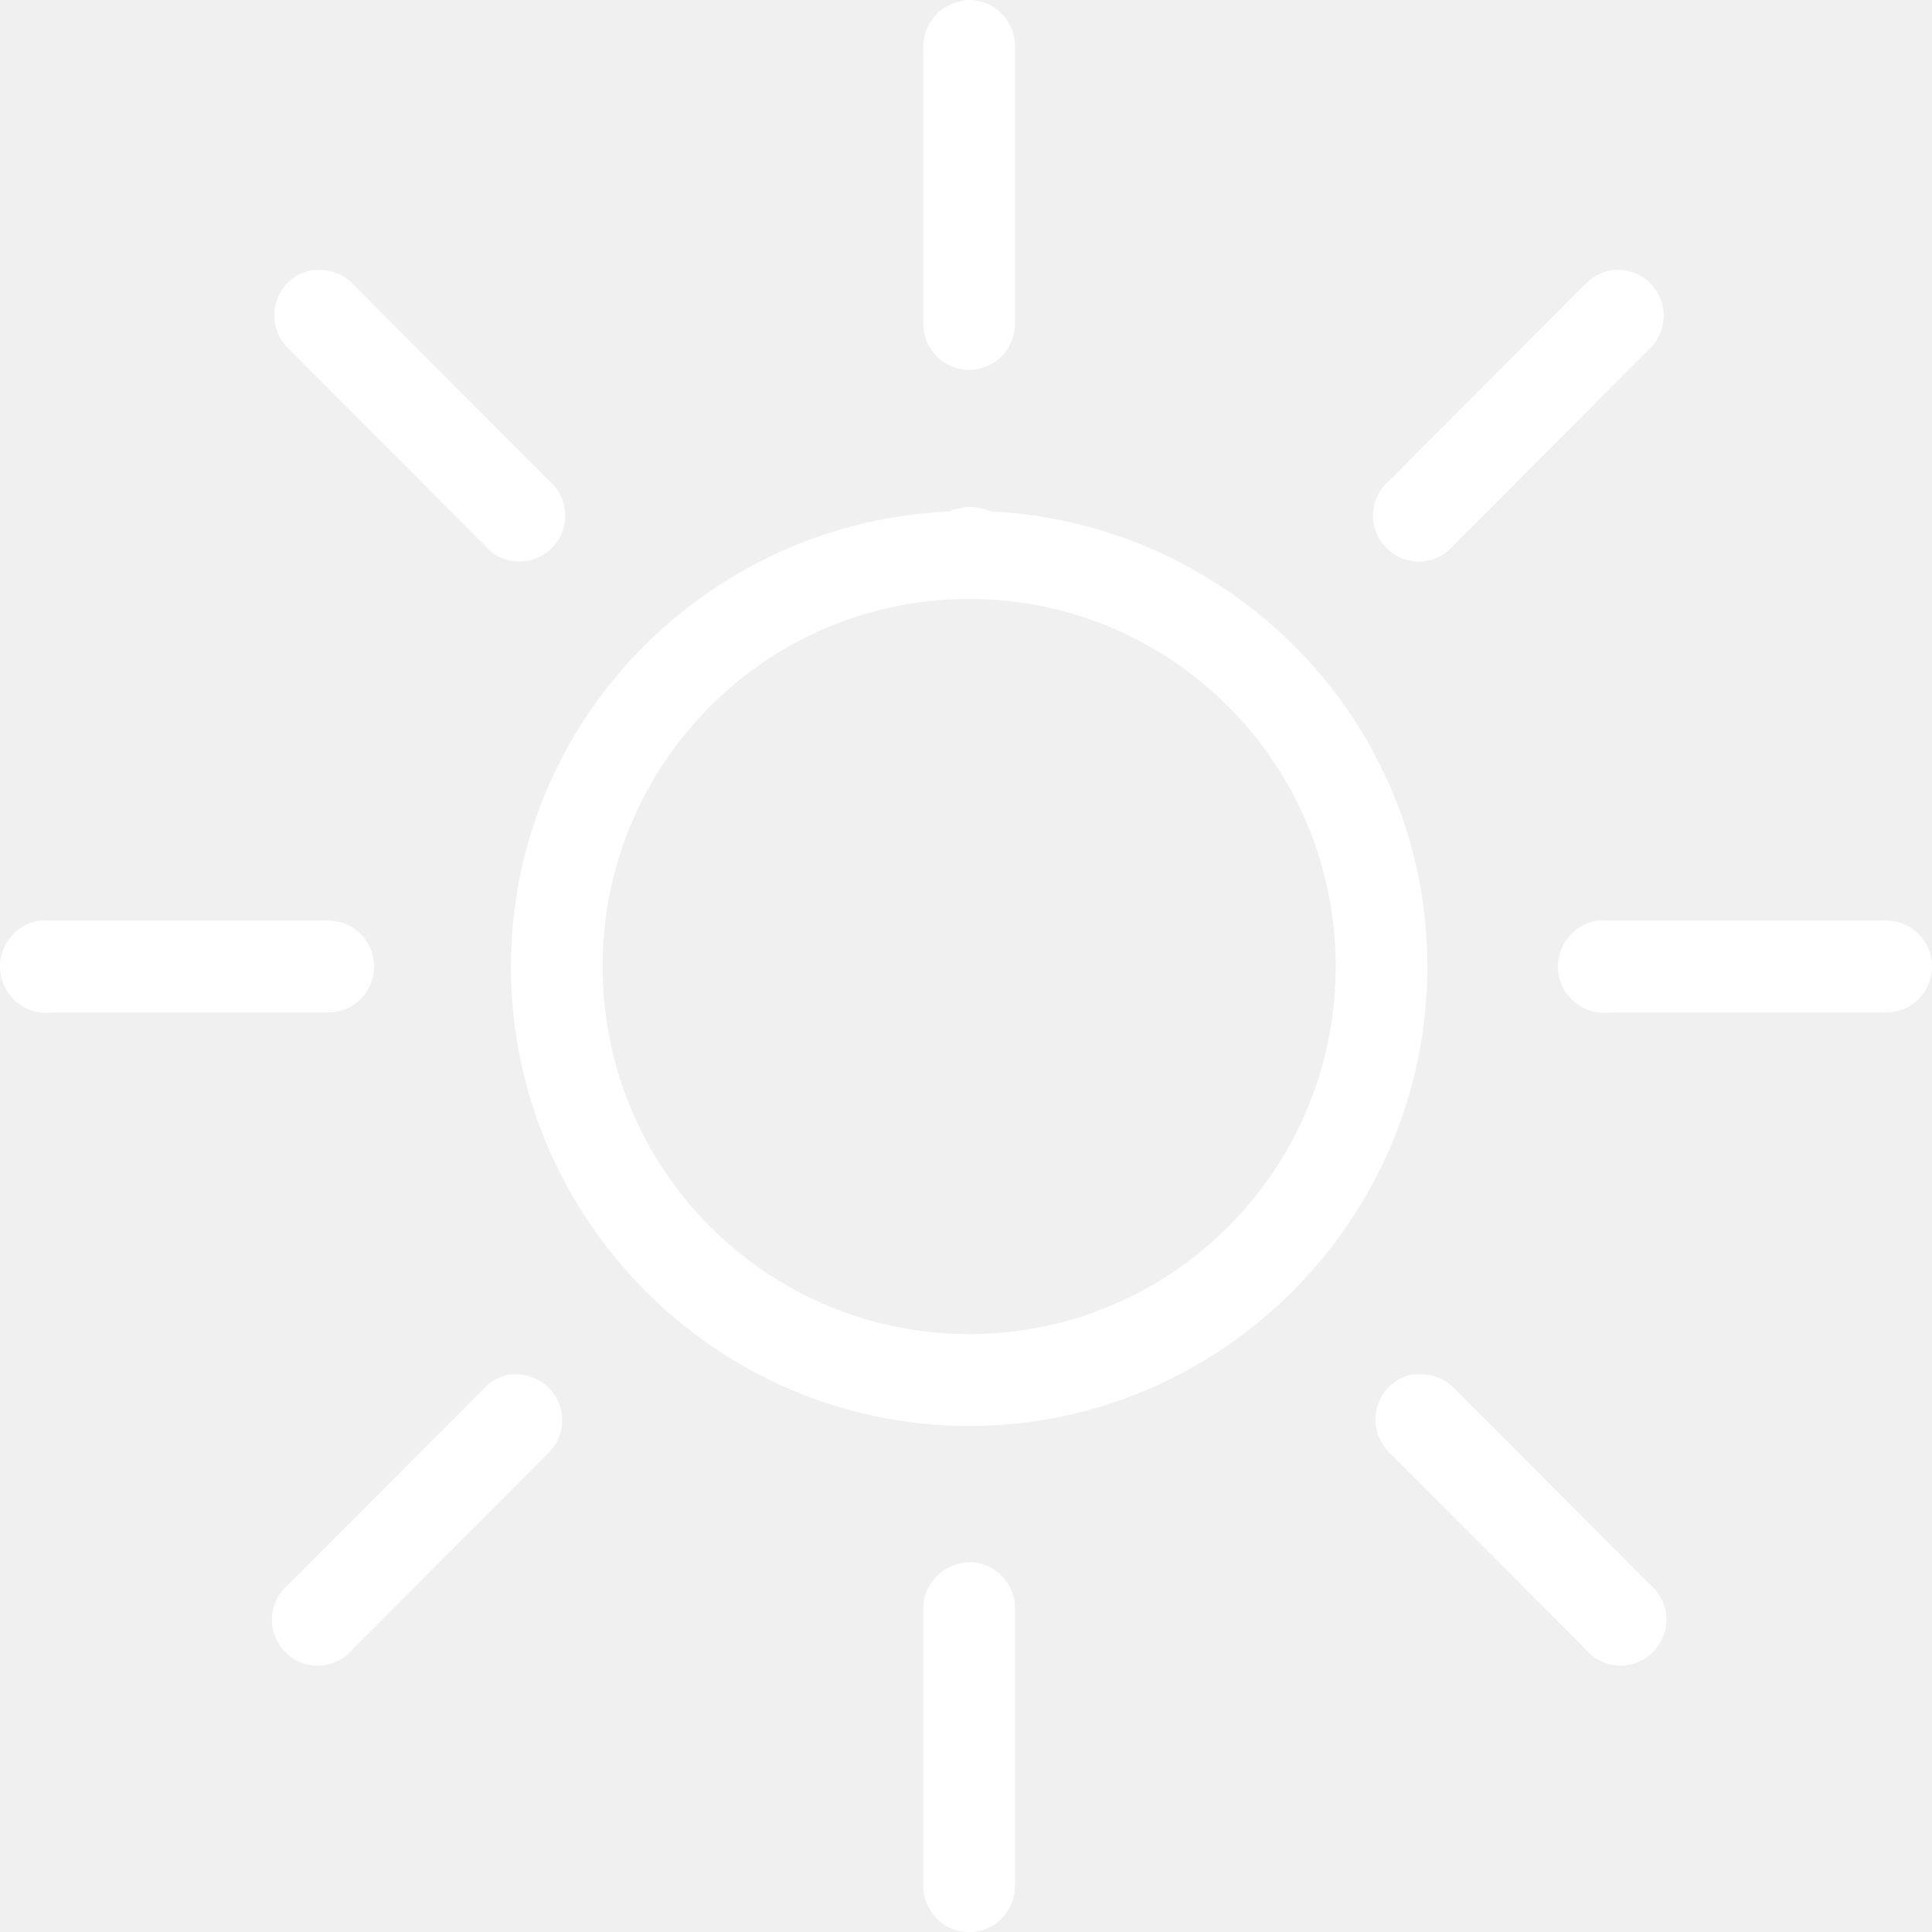
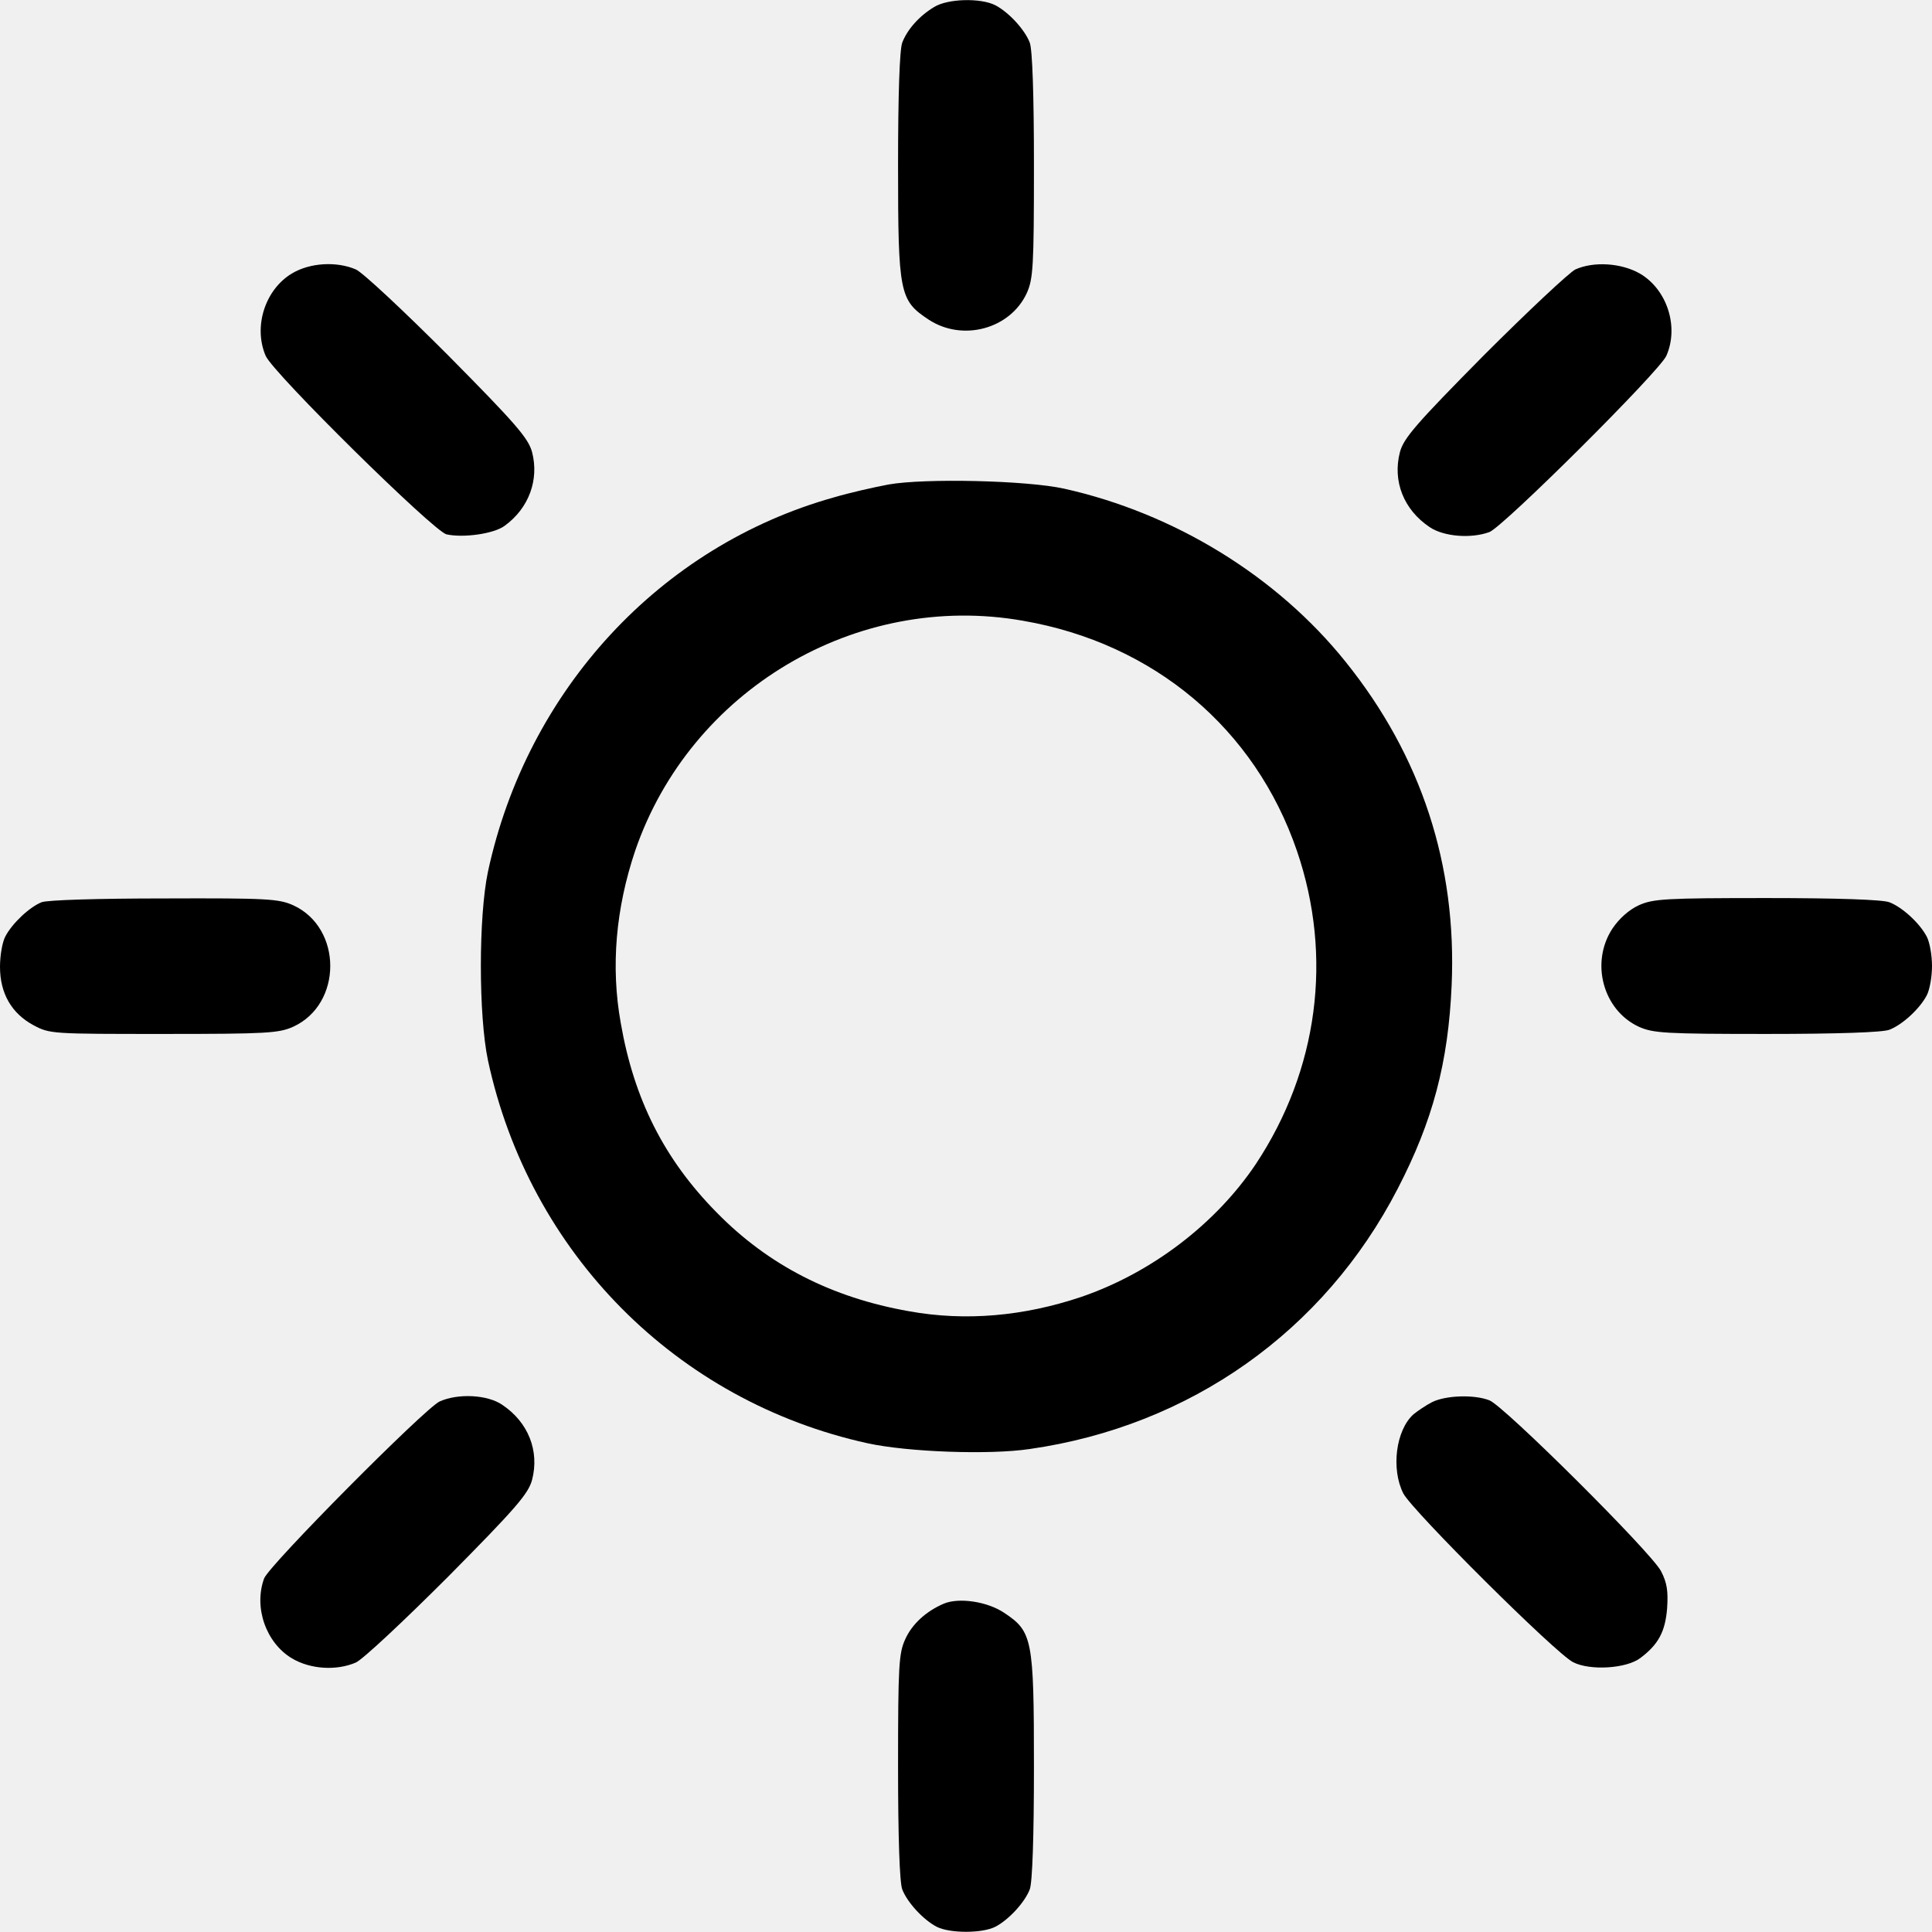
- <svg xmlns="http://www.w3.org/2000/svg" width="50" height="50" viewBox="0 0 50 50" fill="none">
-   <path d="M24.97 0.005C24.919 0.015 24.868 0.029 24.822 0.043C24.271 0.168 23.881 0.665 23.895 1.232V8.366C23.891 8.793 24.113 9.193 24.484 9.411C24.854 9.625 25.308 9.625 25.679 9.411C26.049 9.193 26.272 8.793 26.267 8.366V1.232C26.281 0.888 26.142 0.558 25.896 0.326C25.646 0.089 25.308 -0.027 24.97 0.005ZM8.072 6.991C7.627 7.07 7.271 7.395 7.145 7.827C7.02 8.264 7.15 8.728 7.479 9.035L12.519 14.088C12.806 14.441 13.264 14.604 13.709 14.502C14.149 14.4 14.497 14.051 14.599 13.61C14.7 13.164 14.538 12.704 14.186 12.416L9.147 7.363C8.901 7.098 8.544 6.963 8.183 6.991C8.146 6.991 8.109 6.991 8.072 6.991ZM41.72 6.991C41.451 7.028 41.201 7.163 41.016 7.363L35.976 12.416C35.624 12.704 35.462 13.164 35.564 13.61C35.666 14.051 36.013 14.4 36.453 14.502C36.898 14.604 37.356 14.441 37.644 14.088L42.684 9.035C43.054 8.682 43.161 8.129 42.943 7.665C42.721 7.196 42.23 6.926 41.72 6.991ZM24.97 13.122C24.933 13.132 24.896 13.146 24.859 13.159C24.785 13.164 24.711 13.178 24.637 13.197C24.623 13.211 24.613 13.22 24.599 13.234C18.309 13.503 13.223 18.64 13.223 25.013C13.223 31.558 18.555 36.904 25.081 36.904C31.608 36.904 36.94 31.558 36.94 25.013C36.94 18.664 31.895 13.545 25.637 13.234C25.595 13.234 25.568 13.197 25.526 13.197C25.405 13.15 25.28 13.127 25.155 13.122C25.132 13.122 25.104 13.122 25.081 13.122C25.044 13.122 25.007 13.122 24.97 13.122ZM25.007 15.501C25.03 15.501 25.058 15.501 25.081 15.501C25.118 15.501 25.155 15.501 25.192 15.501C30.38 15.561 34.568 19.797 34.568 25.013C34.568 30.271 30.325 34.526 25.081 34.526C19.842 34.526 15.595 30.271 15.595 25.013C15.595 19.783 19.8 15.542 25.007 15.501ZM1.031 23.824C0.378 23.917 -0.081 24.525 0.012 25.18C0.105 25.835 0.711 26.295 1.364 26.202H8.48C8.906 26.207 9.304 25.984 9.522 25.612C9.735 25.241 9.735 24.785 9.522 24.414C9.304 24.042 8.906 23.819 8.48 23.824H1.364C1.327 23.824 1.29 23.824 1.253 23.824C1.216 23.824 1.179 23.824 1.142 23.824C1.105 23.824 1.068 23.824 1.031 23.824ZM41.349 23.824C40.696 23.917 40.238 24.525 40.33 25.18C40.423 25.835 41.03 26.295 41.683 26.202H48.798C49.224 26.207 49.623 25.984 49.84 25.612C50.053 25.241 50.053 24.785 49.84 24.414C49.623 24.042 49.224 23.819 48.798 23.824H41.683C41.646 23.824 41.609 23.824 41.572 23.824C41.535 23.824 41.498 23.824 41.461 23.824C41.423 23.824 41.386 23.824 41.349 23.824ZM13.223 35.566C12.954 35.603 12.704 35.738 12.519 35.938L7.479 40.991C7.127 41.279 6.965 41.739 7.067 42.185C7.169 42.626 7.516 42.975 7.956 43.077C8.401 43.179 8.859 43.017 9.147 42.663L14.186 37.61C14.538 37.271 14.645 36.746 14.455 36.295C14.27 35.845 13.82 35.557 13.334 35.566C13.297 35.566 13.26 35.566 13.223 35.566ZM36.569 35.566C36.124 35.645 35.768 35.97 35.643 36.402C35.517 36.839 35.647 37.303 35.976 37.61L41.016 42.663C41.303 43.017 41.762 43.179 42.206 43.077C42.646 42.975 42.994 42.626 43.096 42.185C43.198 41.739 43.035 41.279 42.684 40.991L37.644 35.938C37.421 35.701 37.116 35.571 36.791 35.566C36.754 35.566 36.717 35.566 36.68 35.566C36.643 35.566 36.606 35.566 36.569 35.566ZM24.97 40.434C24.919 40.443 24.868 40.457 24.822 40.471C24.271 40.596 23.881 41.093 23.895 41.66V48.795C23.891 49.222 24.113 49.621 24.484 49.84C24.854 50.053 25.308 50.053 25.679 49.84C26.049 49.621 26.272 49.222 26.267 48.795V41.66C26.281 41.316 26.142 40.987 25.896 40.755C25.646 40.518 25.308 40.401 24.97 40.434Z" fill="white" />
+ <svg xmlns="http://www.w3.org/2000/svg" width="30" height="30" viewBox="0 0 30 30" fill="none">
+   <g clip-path="url(#clip0_2109_314)">
+     <path d="M14.502 0.111C14.268 0.252 14.086 0.463 14.01 0.662C13.969 0.768 13.945 1.477 13.945 2.566C13.945 4.564 13.969 4.664 14.42 4.963C14.947 5.309 15.685 5.109 15.943 4.553C16.043 4.33 16.055 4.148 16.055 2.566C16.055 1.477 16.031 0.768 15.99 0.662C15.914 0.463 15.668 0.193 15.457 0.082C15.229 -0.035 14.713 -0.023 14.502 0.111Z" fill="black" />
+     <path d="M4.53 4.248C4.114 4.5 3.932 5.074 4.125 5.525C4.242 5.795 6.727 8.244 6.932 8.297C7.19 8.355 7.67 8.291 7.84 8.162C8.215 7.887 8.373 7.447 8.262 7.02C8.203 6.803 8.01 6.58 6.955 5.514C6.27 4.828 5.631 4.23 5.526 4.184C5.227 4.055 4.811 4.078 4.53 4.248Z" fill="black" />
+     <path d="M24.462 4.184C24.369 4.23 23.73 4.828 23.044 5.514C21.99 6.58 21.796 6.803 21.738 7.02C21.621 7.471 21.796 7.916 22.201 8.186C22.418 8.332 22.839 8.367 23.127 8.262C23.343 8.18 25.769 5.766 25.875 5.525C26.074 5.074 25.886 4.494 25.464 4.248C25.177 4.084 24.75 4.055 24.462 4.184Z" fill="black" />
+     <path d="M13.799 7.523C13.577 7.564 13.19 7.652 12.95 7.723C10.254 8.478 8.186 10.711 7.577 13.535C7.43 14.232 7.43 15.768 7.577 16.465C8.221 19.459 10.506 21.762 13.477 22.412C14.098 22.547 15.364 22.594 15.991 22.5C18.481 22.143 20.561 20.672 21.704 18.457C22.248 17.408 22.489 16.5 22.541 15.299C22.623 13.435 22.073 11.742 20.895 10.277C19.829 8.947 18.235 7.969 16.524 7.588C15.944 7.459 14.356 7.424 13.799 7.523ZM15.885 9.639C17.919 9.99 19.489 11.314 20.139 13.213C20.702 14.859 20.467 16.617 19.5 18.076C18.879 19.002 17.883 19.764 16.788 20.139C15.897 20.438 14.995 20.52 14.116 20.361C12.915 20.15 11.93 19.646 11.127 18.826C10.313 18 9.844 17.068 9.639 15.885C9.481 15.006 9.563 14.104 9.862 13.213C10.717 10.717 13.295 9.182 15.885 9.639Z" fill="black" />
+     <path d="M0.645 14.01C0.457 14.086 0.188 14.338 0.082 14.543C0.035 14.631 0 14.842 0 15.012C0 15.428 0.182 15.738 0.521 15.92C0.773 16.055 0.809 16.055 2.543 16.055C4.148 16.055 4.33 16.043 4.553 15.943C5.32 15.592 5.32 14.408 4.553 14.057C4.33 13.957 4.154 13.945 2.549 13.951C1.529 13.951 0.732 13.975 0.645 14.01Z" fill="black" />
+     <path d="M25.447 14.057C25.295 14.127 25.143 14.262 25.037 14.42C24.692 14.947 24.891 15.685 25.447 15.943C25.67 16.043 25.852 16.055 27.434 16.055C28.524 16.055 29.233 16.031 29.338 15.99C29.537 15.914 29.807 15.668 29.918 15.457C29.965 15.369 30 15.164 30 15C30 14.836 29.965 14.631 29.918 14.543C29.807 14.332 29.537 14.086 29.338 14.01C29.233 13.969 28.524 13.945 27.434 13.945C25.852 13.945 25.67 13.957 25.447 14.057Z" fill="black" />
+     <path d="M6.826 21.762C6.592 21.873 4.183 24.299 4.101 24.51C3.937 24.961 4.131 25.512 4.535 25.752C4.822 25.922 5.226 25.945 5.525 25.816C5.631 25.77 6.269 25.172 6.955 24.486C8.01 23.42 8.203 23.197 8.262 22.98C8.379 22.529 8.203 22.084 7.799 21.814C7.57 21.656 7.113 21.633 6.826 21.762Z" fill="black" />
+     <path d="M22.236 21.773C22.143 21.82 22.014 21.908 21.949 21.961C21.674 22.207 21.598 22.811 21.791 23.191C21.938 23.467 24.158 25.676 24.428 25.811C24.692 25.945 25.254 25.91 25.471 25.746C25.752 25.535 25.858 25.336 25.887 24.973C25.904 24.709 25.887 24.58 25.793 24.398C25.647 24.111 23.35 21.826 23.127 21.744C22.887 21.65 22.442 21.668 22.236 21.773Z" fill="black" />
+     <path d="M14.654 24.902C14.379 25.02 14.162 25.219 14.057 25.453C13.957 25.67 13.945 25.863 13.945 27.434C13.945 28.523 13.969 29.232 14.01 29.338C14.086 29.537 14.332 29.807 14.543 29.918C14.748 30.023 15.252 30.023 15.457 29.918C15.668 29.807 15.914 29.537 15.99 29.338C16.031 29.232 16.055 28.523 16.055 27.434C16.055 25.441 16.031 25.336 15.592 25.043C15.328 24.867 14.889 24.803 14.654 24.902Z" fill="black" />
+   </g>
+   <defs>
+     <clipPath id="clip0_2109_314">
+       <rect width="30" height="29.995" fill="white" transform="matrix(1 0 0 -1 0 29.9971)" />
+     </clipPath>
+   </defs>
</svg>
